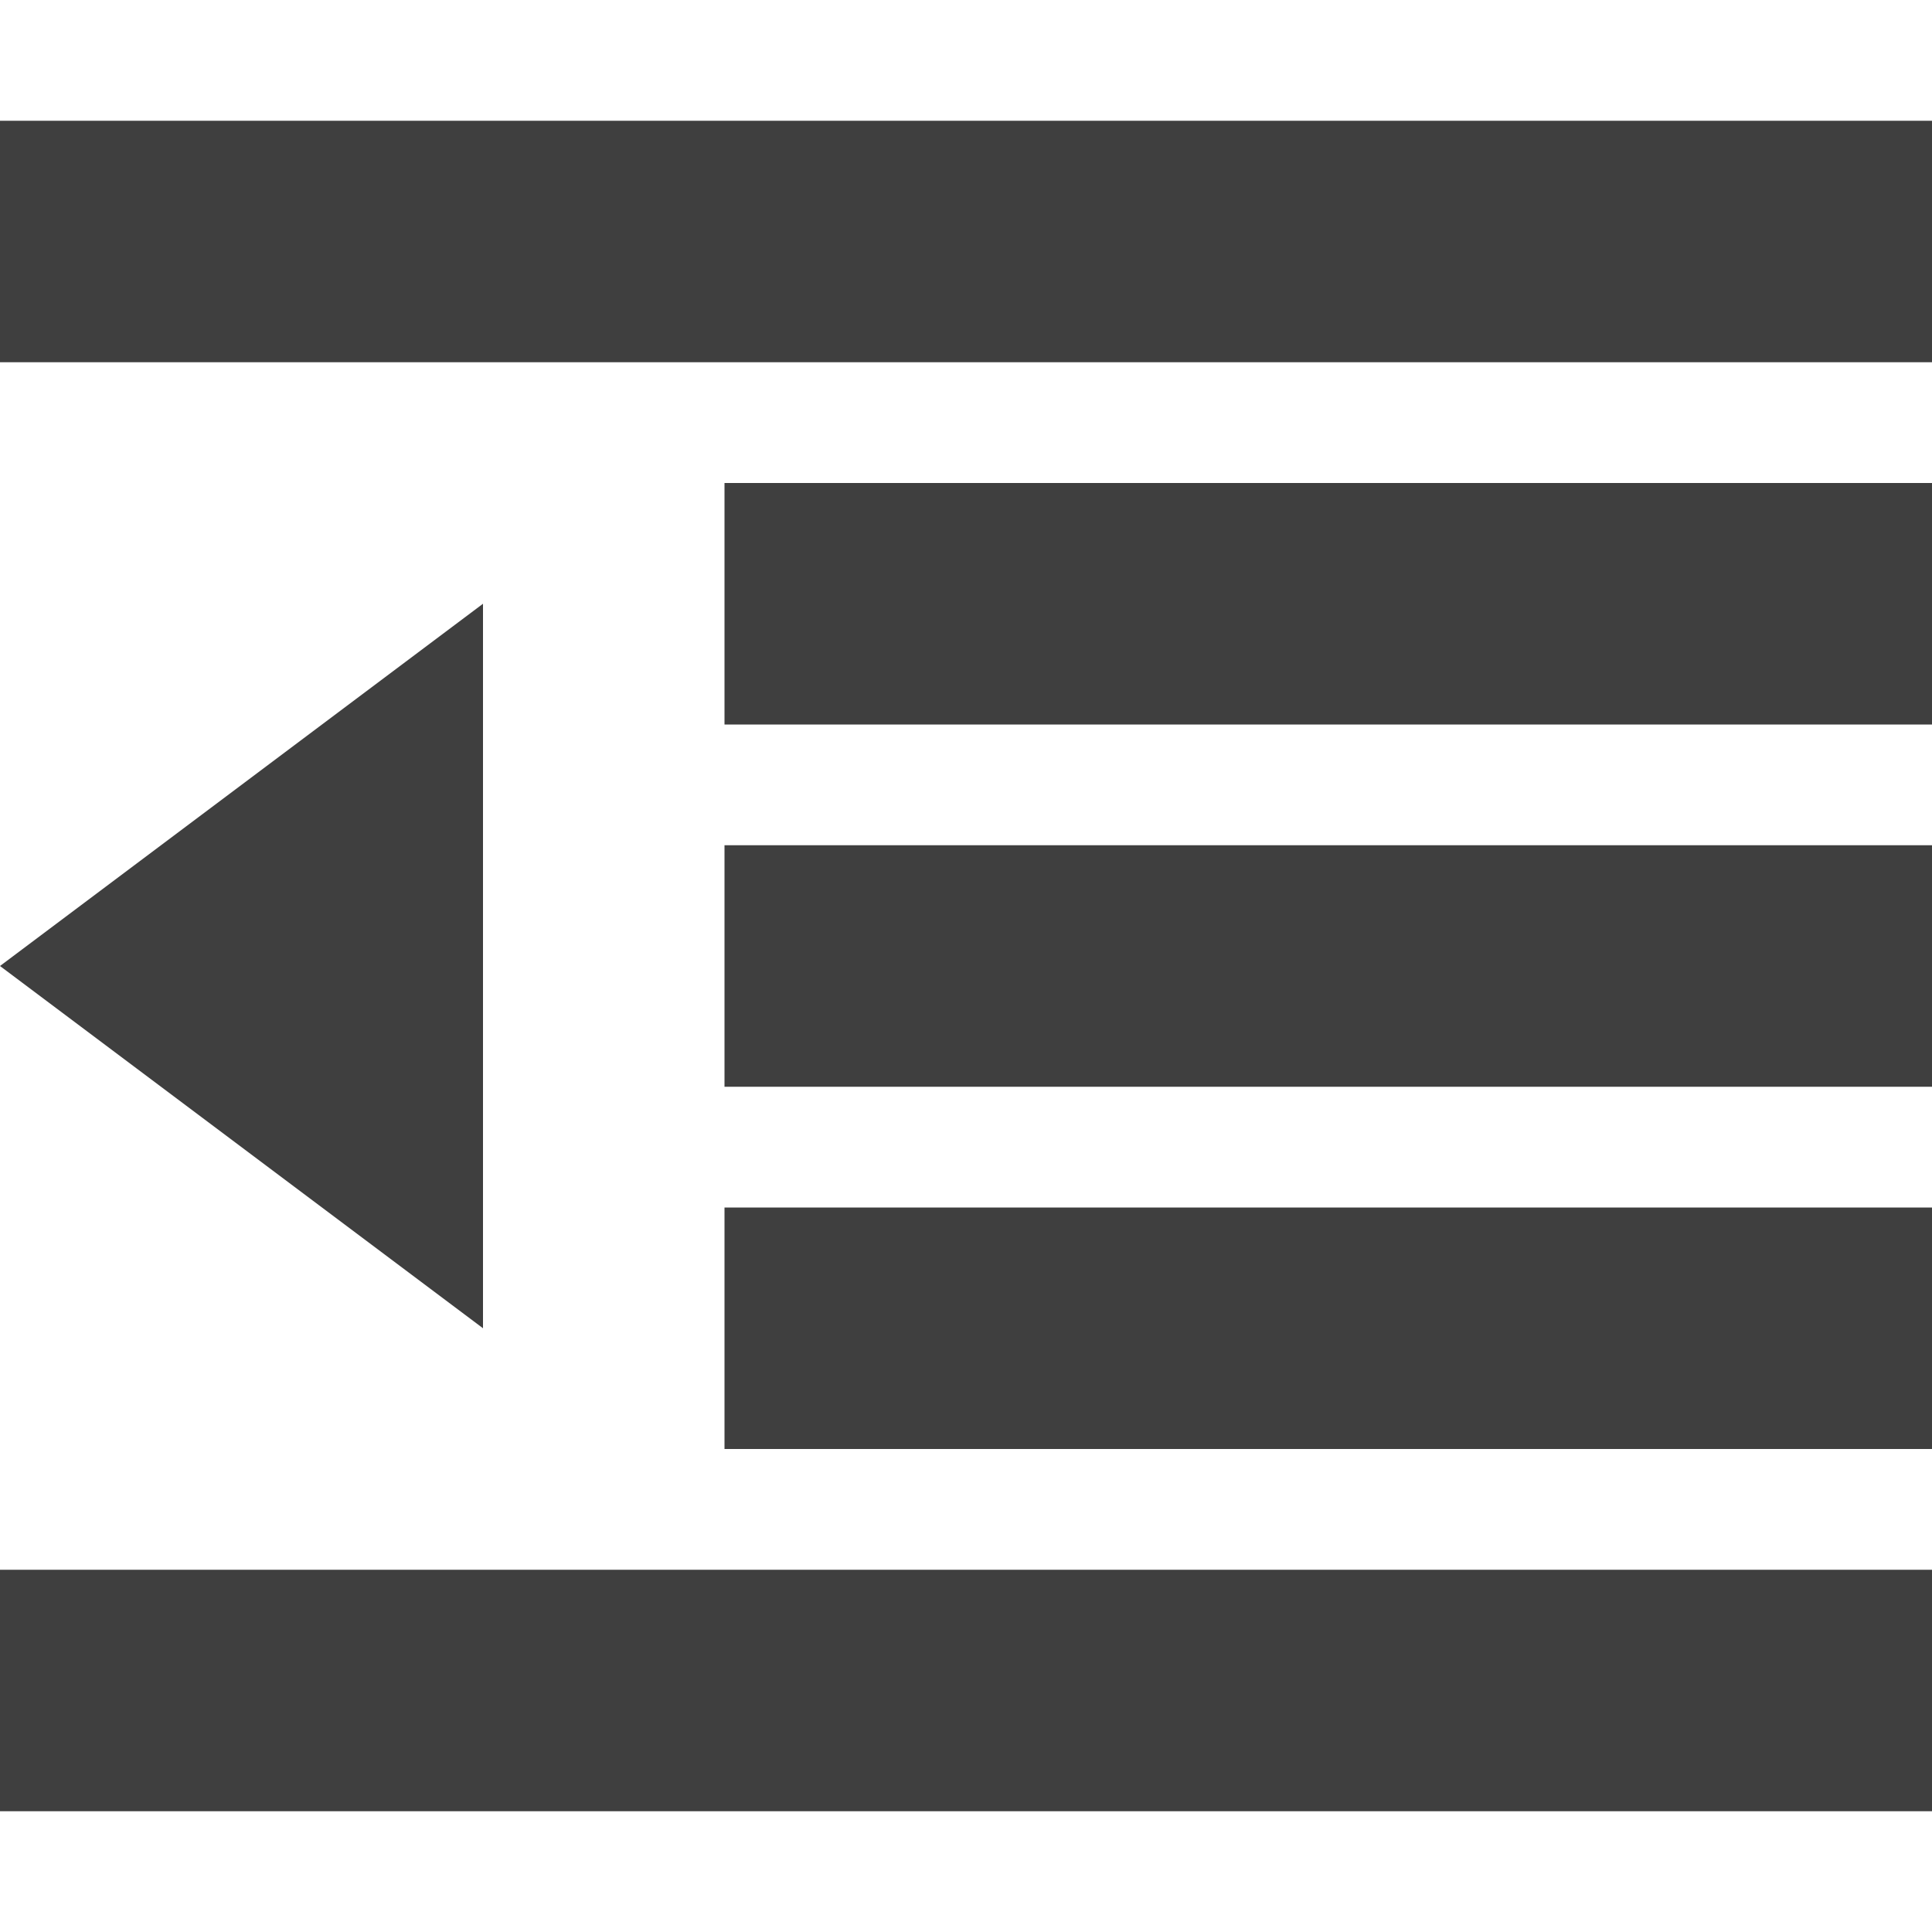
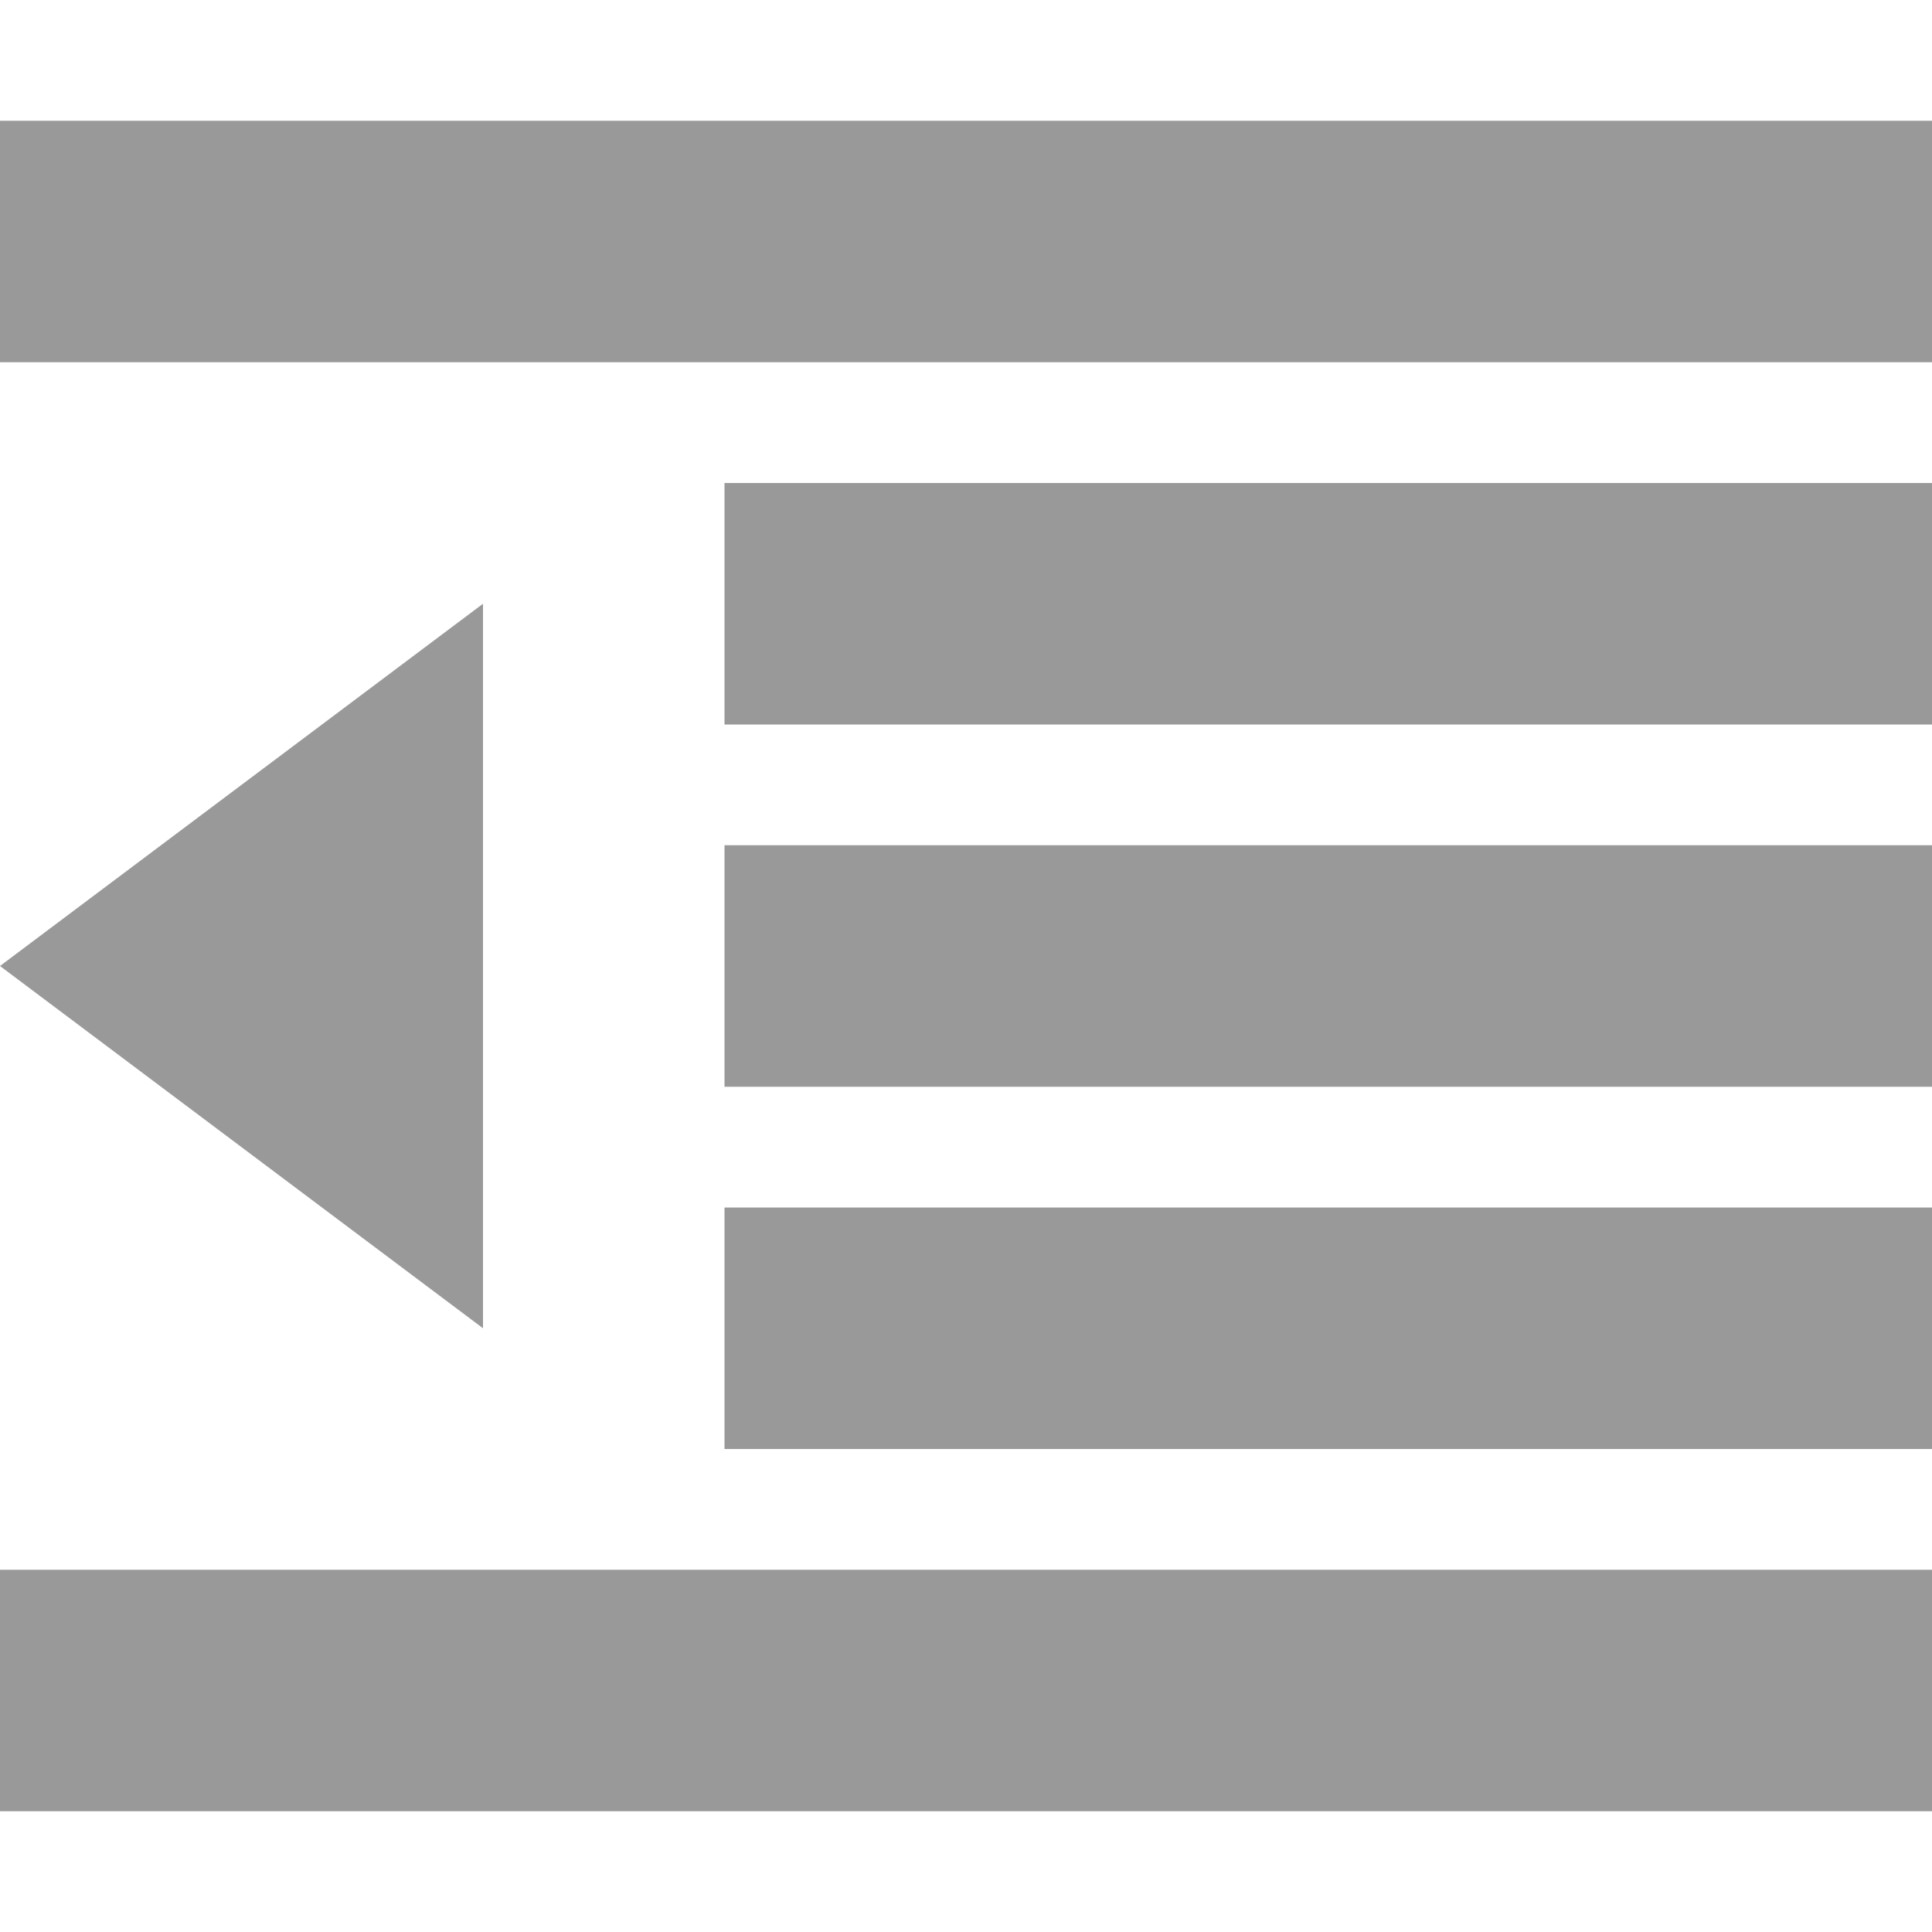
<svg xmlns="http://www.w3.org/2000/svg" width="16" height="16" viewBox="0 -1 16 16" preserveAspectRatio="xMinYMid meet" overflow="visible">
-   <path d="M0 12h16v2H0v-2zm6-3h10v2H6V9zm0-3h10v2H6V6zm0-3h10v2H6V3zm10-1V0H0v2h16zM4 4v6L0 7l4-3z" fill="#3f3f3f" />
+   <path d="M0 12h16v2H0v-2zm6-3h10v2H6V9zm0-3h10v2H6V6zm0-3h10v2H6V3zm10-1V0H0v2h16zM4 4v6L0 7l4-3z" fill="#999" />
</svg>
